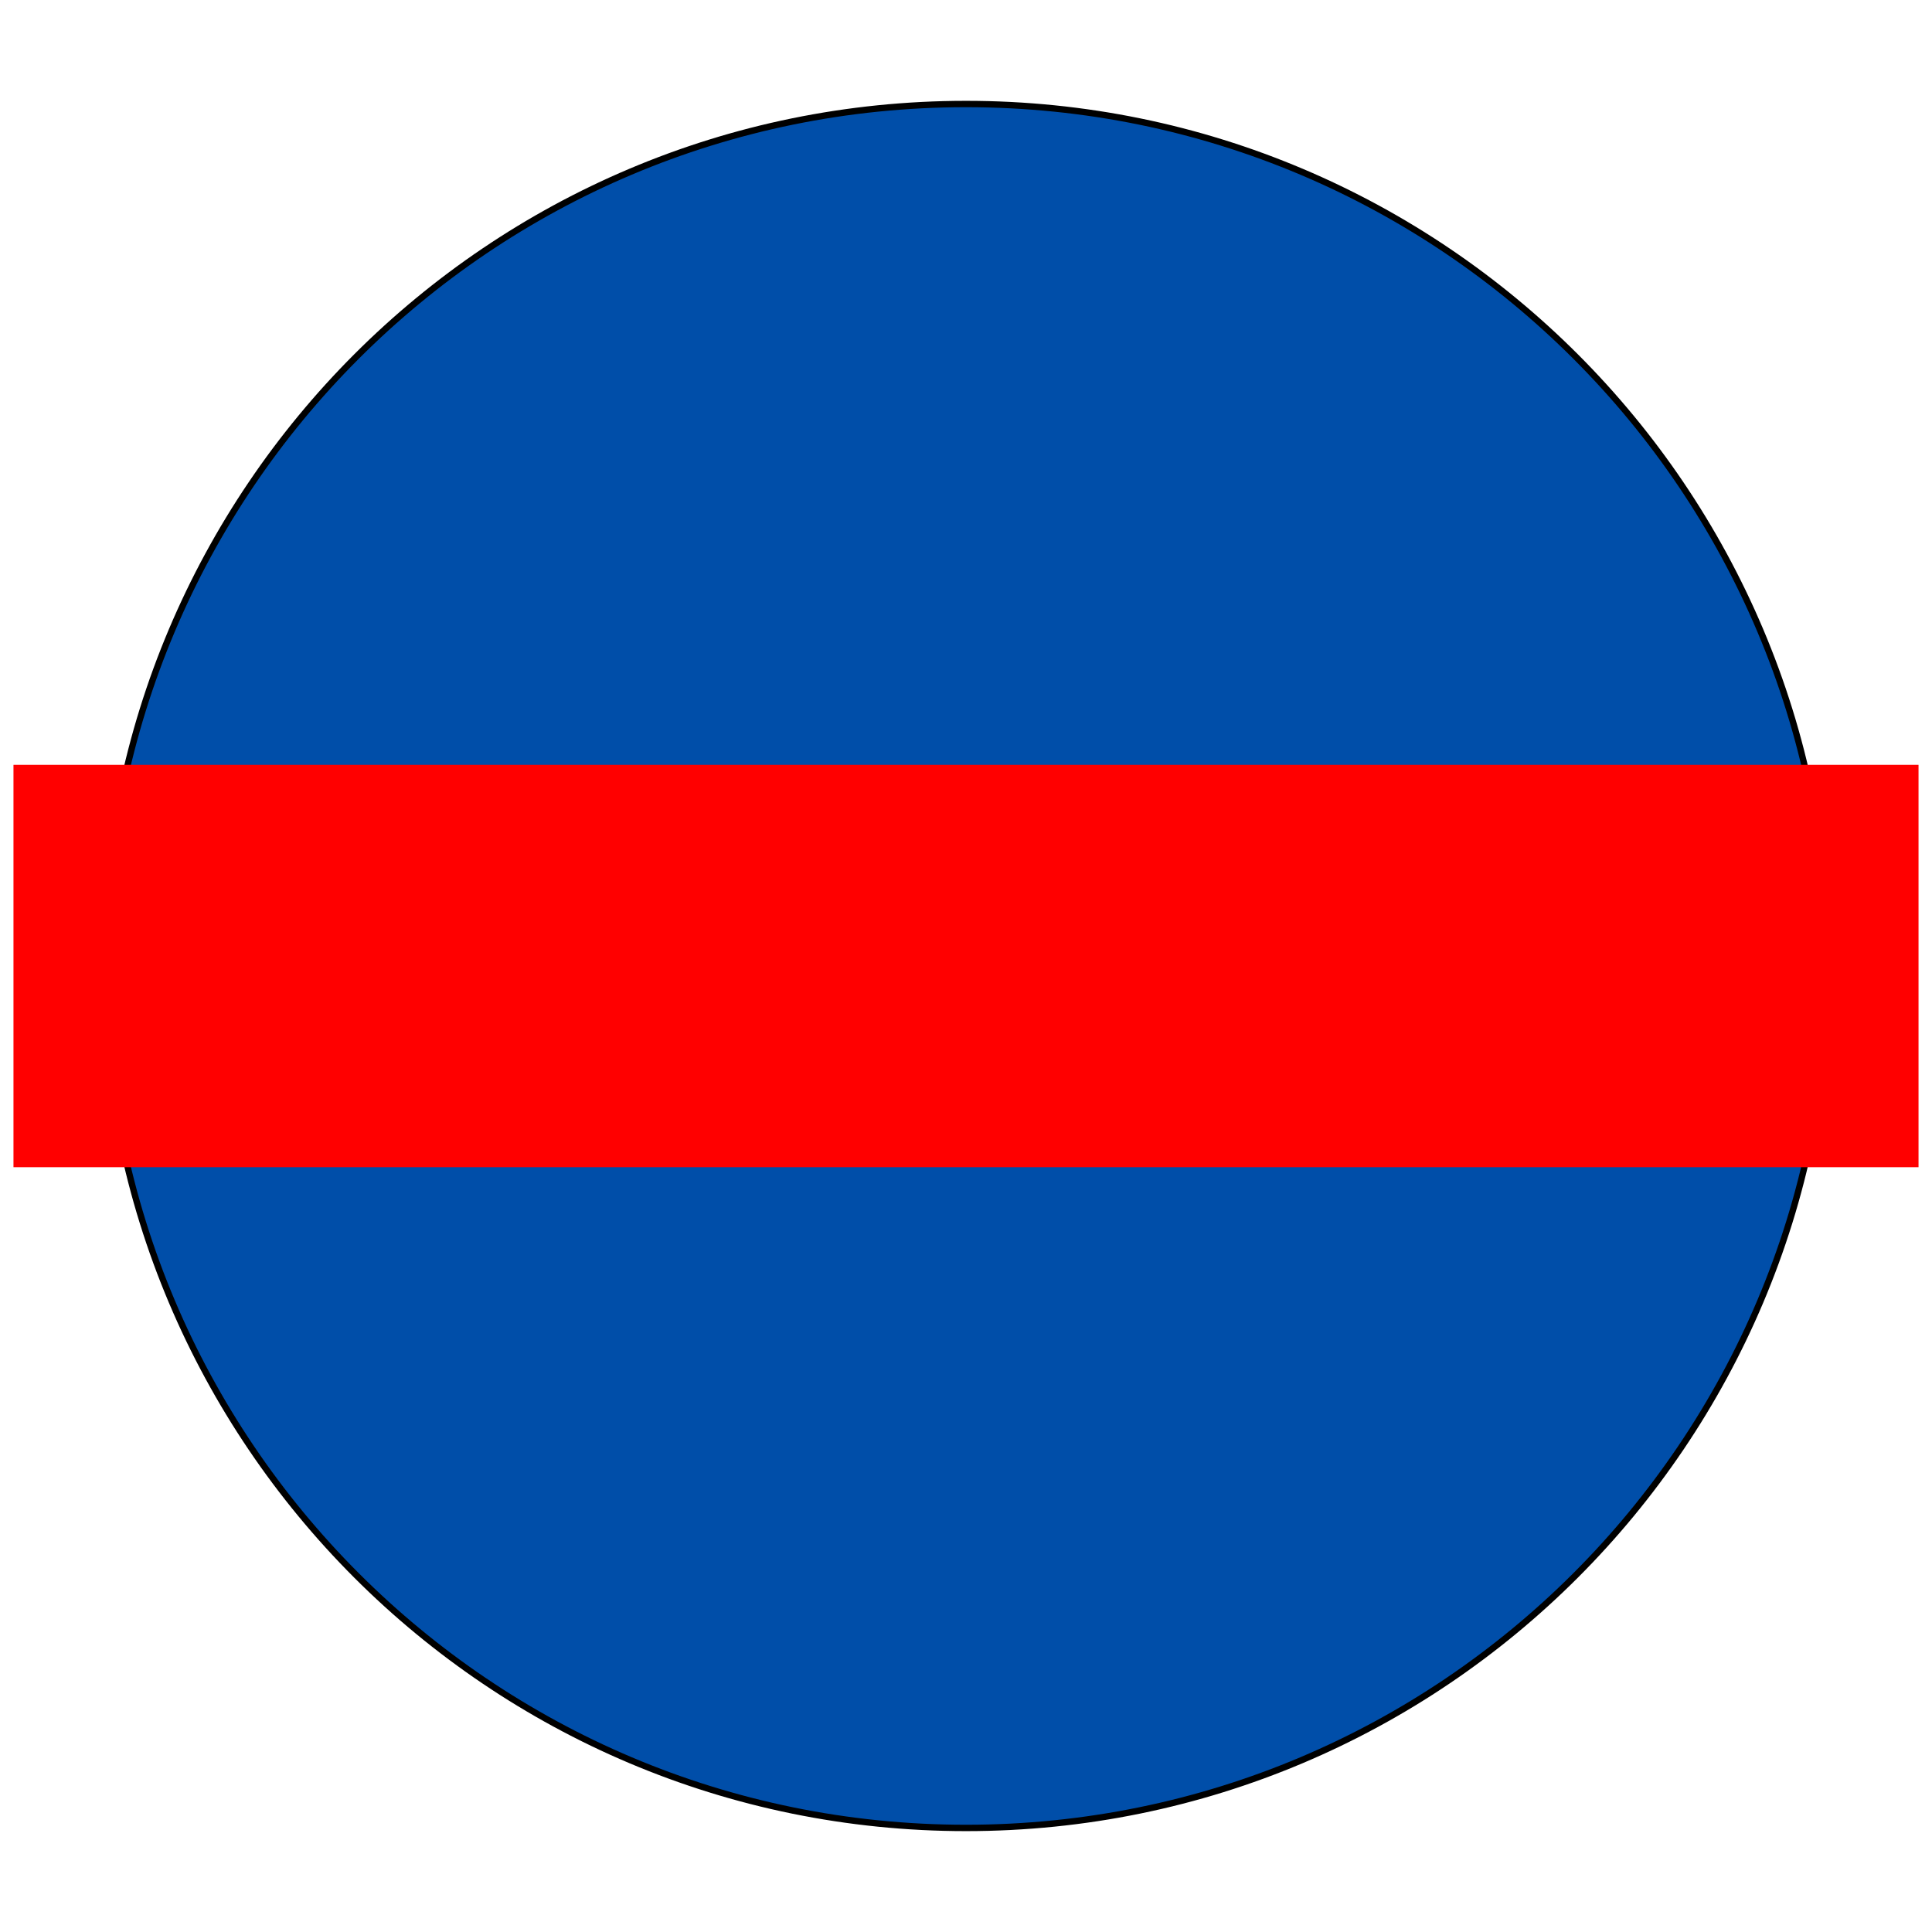
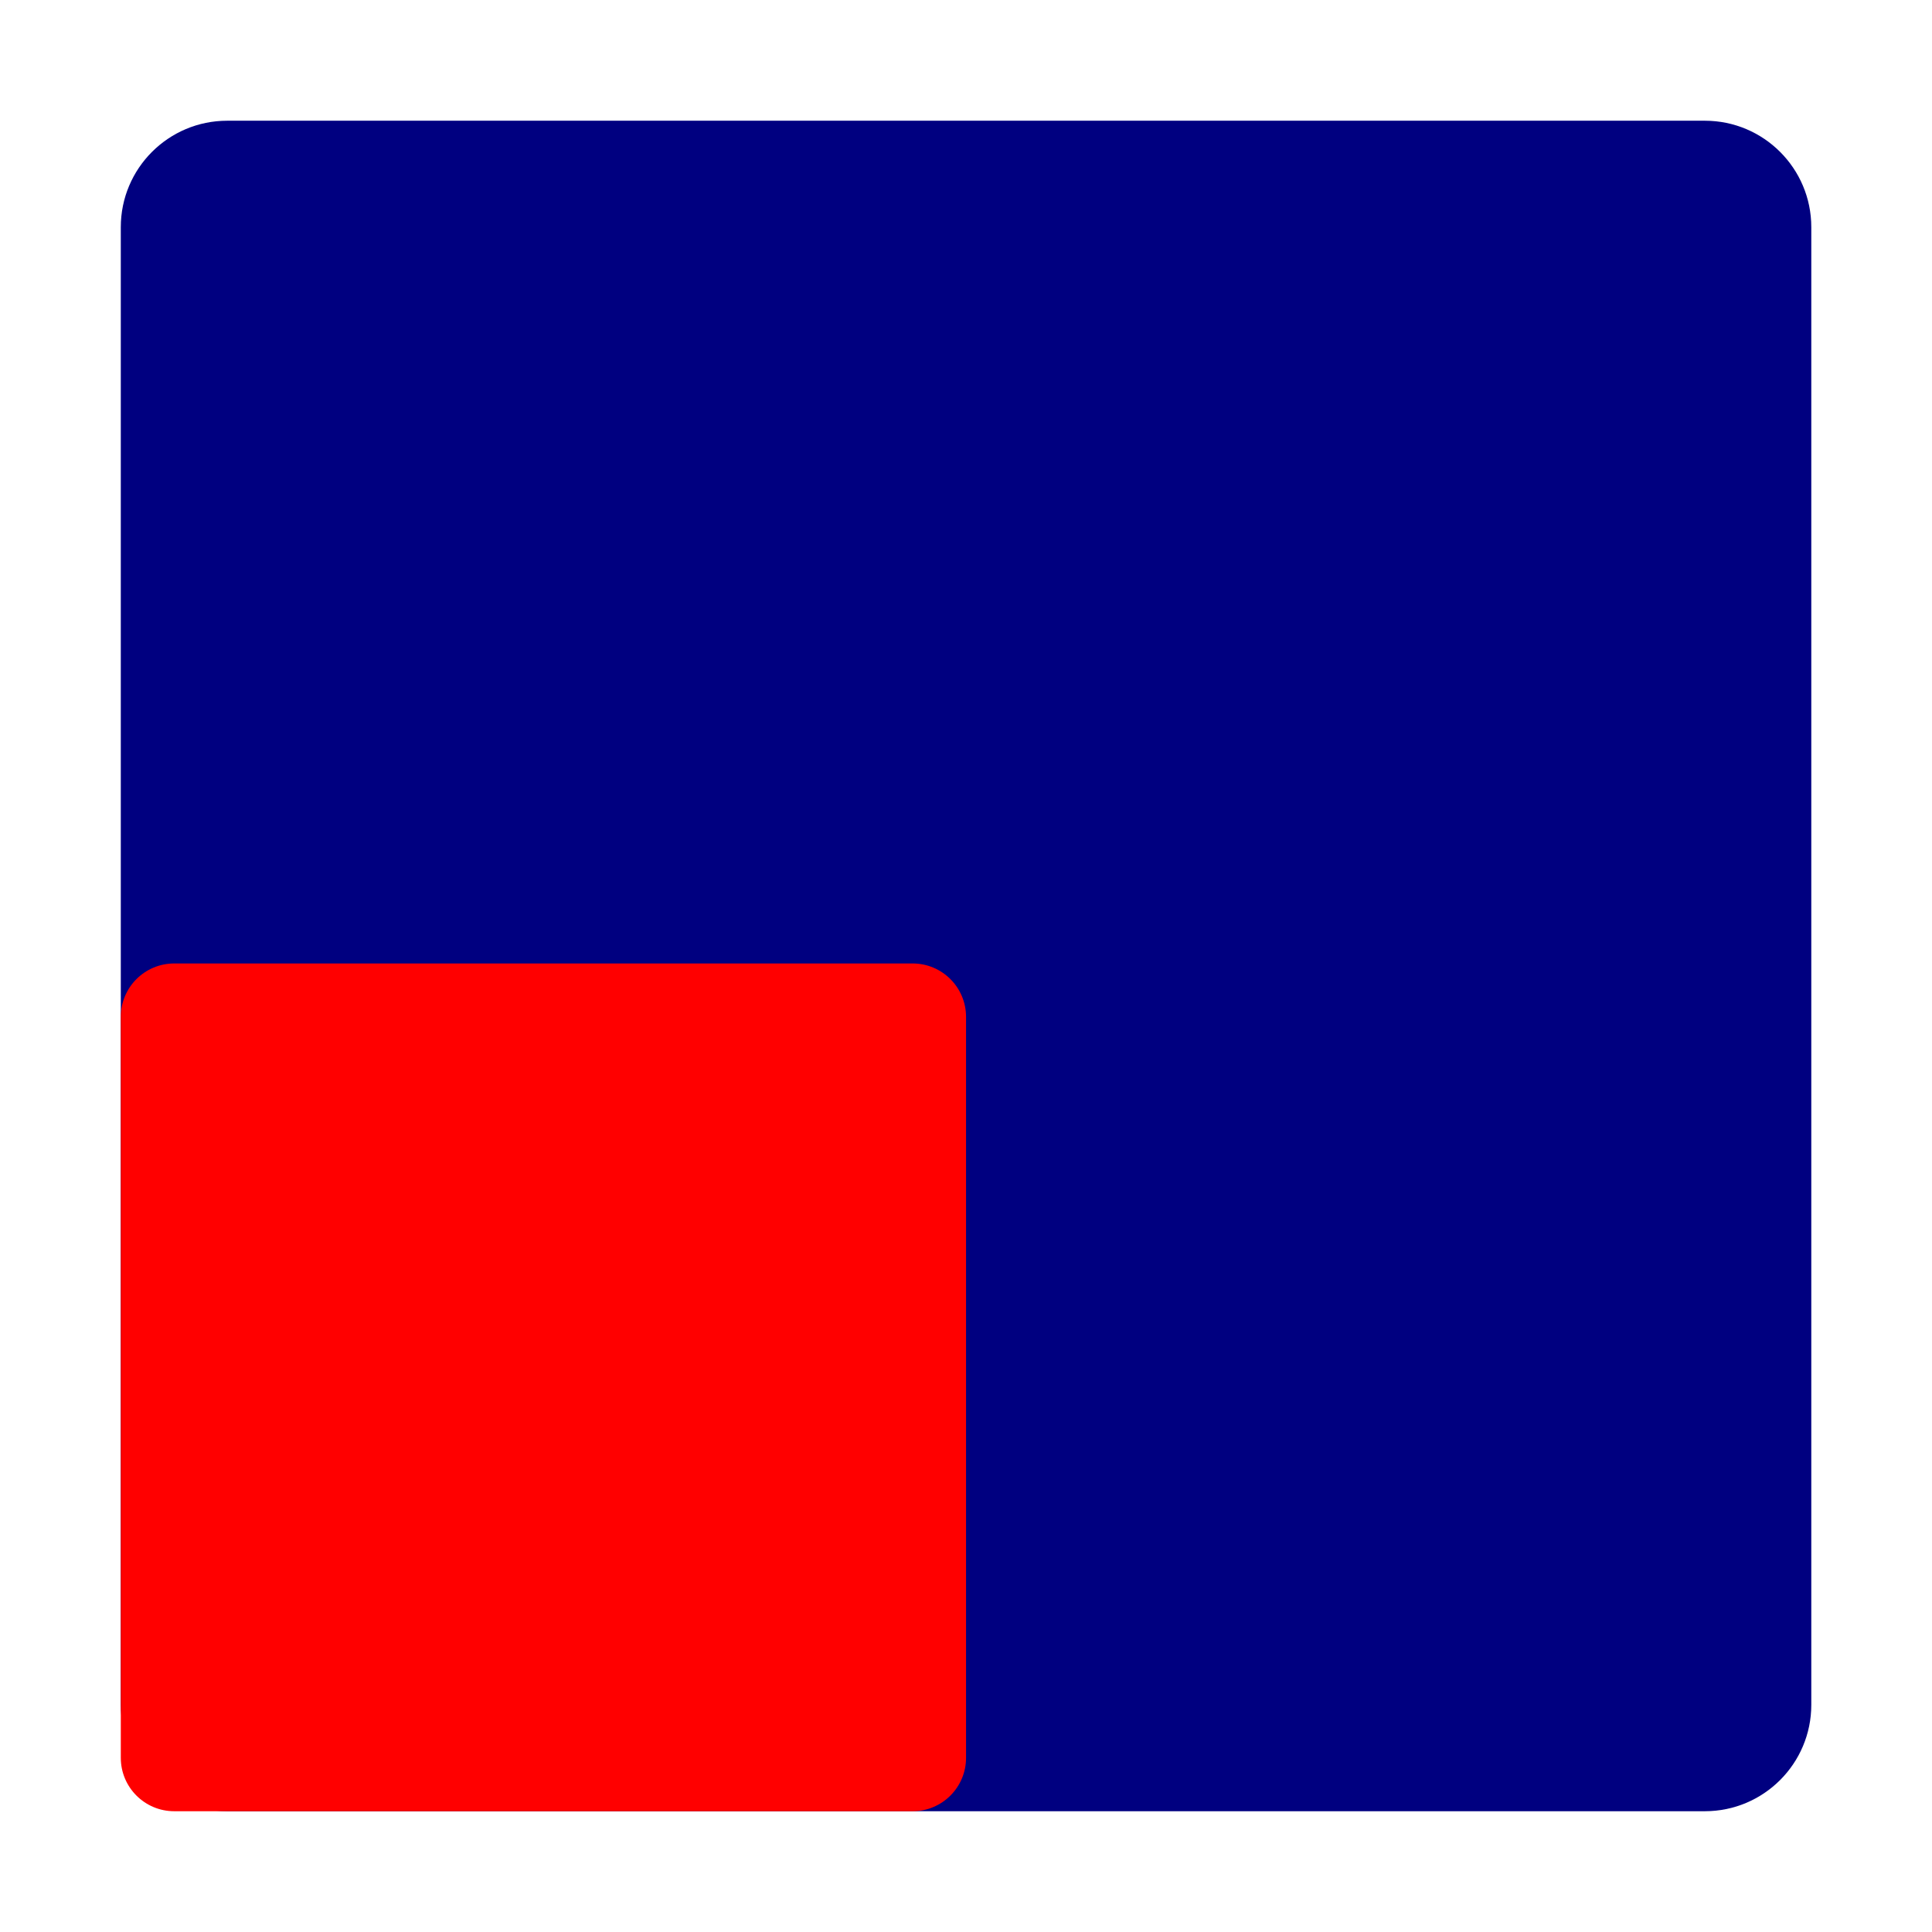
<svg xmlns="http://www.w3.org/2000/svg" width="20mm" height="20mm" viewBox="0 0 20 20" version="1.1" id="svg8">
  <defs id="defs2" />
  <g id="layer1" transform="translate(0,-277)">
    <g id="g816" transform="translate(-0.1414997,-0.06224982)" style="fill:#0040f4;fill-opacity:0.811">
      <g id="g817">
-         <circle r="8.923" cy="287.062" cx="10.142" id="path819" style="opacity:1;fill:#004ea9;fill-opacity:1;fill-rule:nonzero;stroke:#000000;stroke-width:0.066;stroke-miterlimit:4;stroke-dasharray:none;stroke-opacity:1;paint-order:normal" />
-         <rect y="-20.002" x="284.98" height="19.721" width="4.165" id="rect821" style="opacity:1;fill:#ff0000;fill-opacity:1;fill-rule:nonzero;stroke:#000000;stroke-width:0;stroke-linejoin:bevel;stroke-miterlimit:4;stroke-dasharray:none;stroke-dashoffset:0;stroke-opacity:1;paint-order:stroke fill markers" transform="rotate(90)" />
+         <rect style="opacity:1;fill:#000080;fill-opacity:1;fill-rule:nonzero;stroke:#000000;stroke-width:0;stroke-linejoin:bevel;stroke-miterlimit:4;stroke-dasharray:none;stroke-dashoffset:0;stroke-opacity:1;paint-order:stroke fill markers" id="rect818" width="17.5" height="17.5" x="1.392" y="278.312" ry="1.102" />
+         <rect ry="0.553" y="287.036" x="1.392" height="8.776" width="8.75" id="rect848" style="opacity:1;fill:#ff0000;fill-opacity:1;fill-rule:nonzero;stroke:#000000;stroke-width:0;stroke-linejoin:bevel;stroke-miterlimit:4;stroke-dasharray:none;stroke-dashoffset:0;stroke-opacity:1;paint-order:stroke fill markers" />
      </g>
    </g>
  </g>
</svg>
